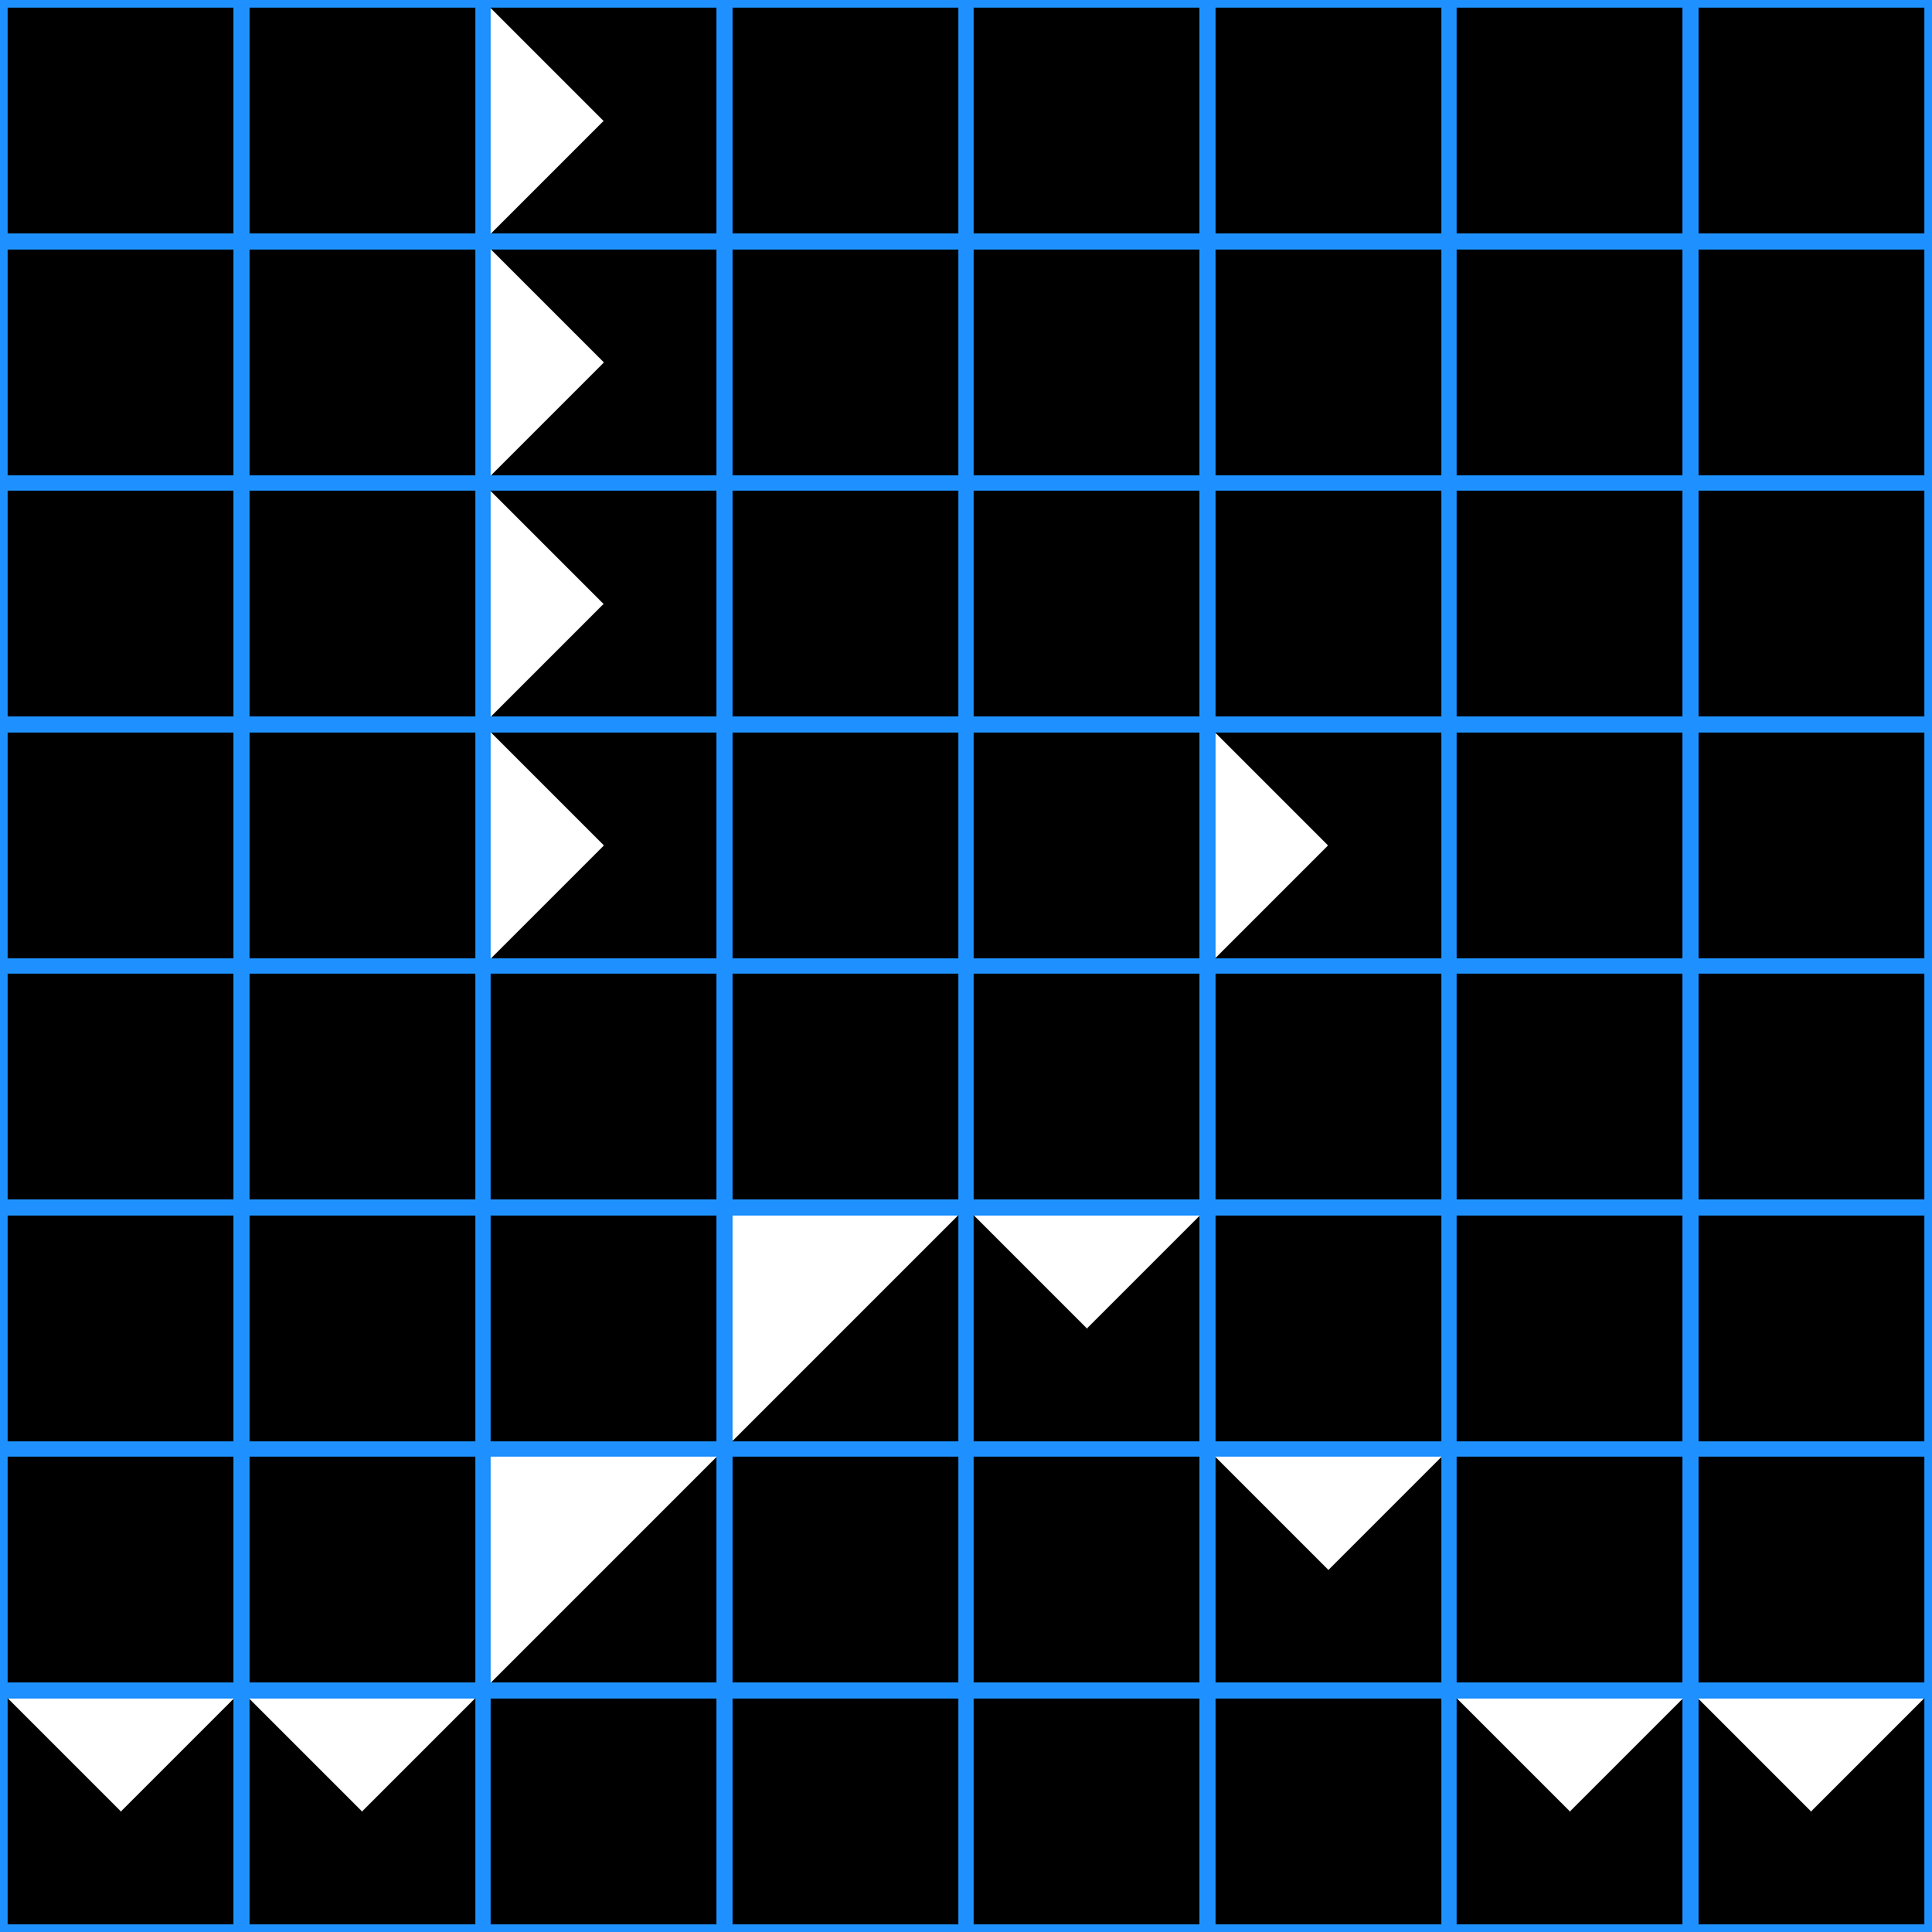
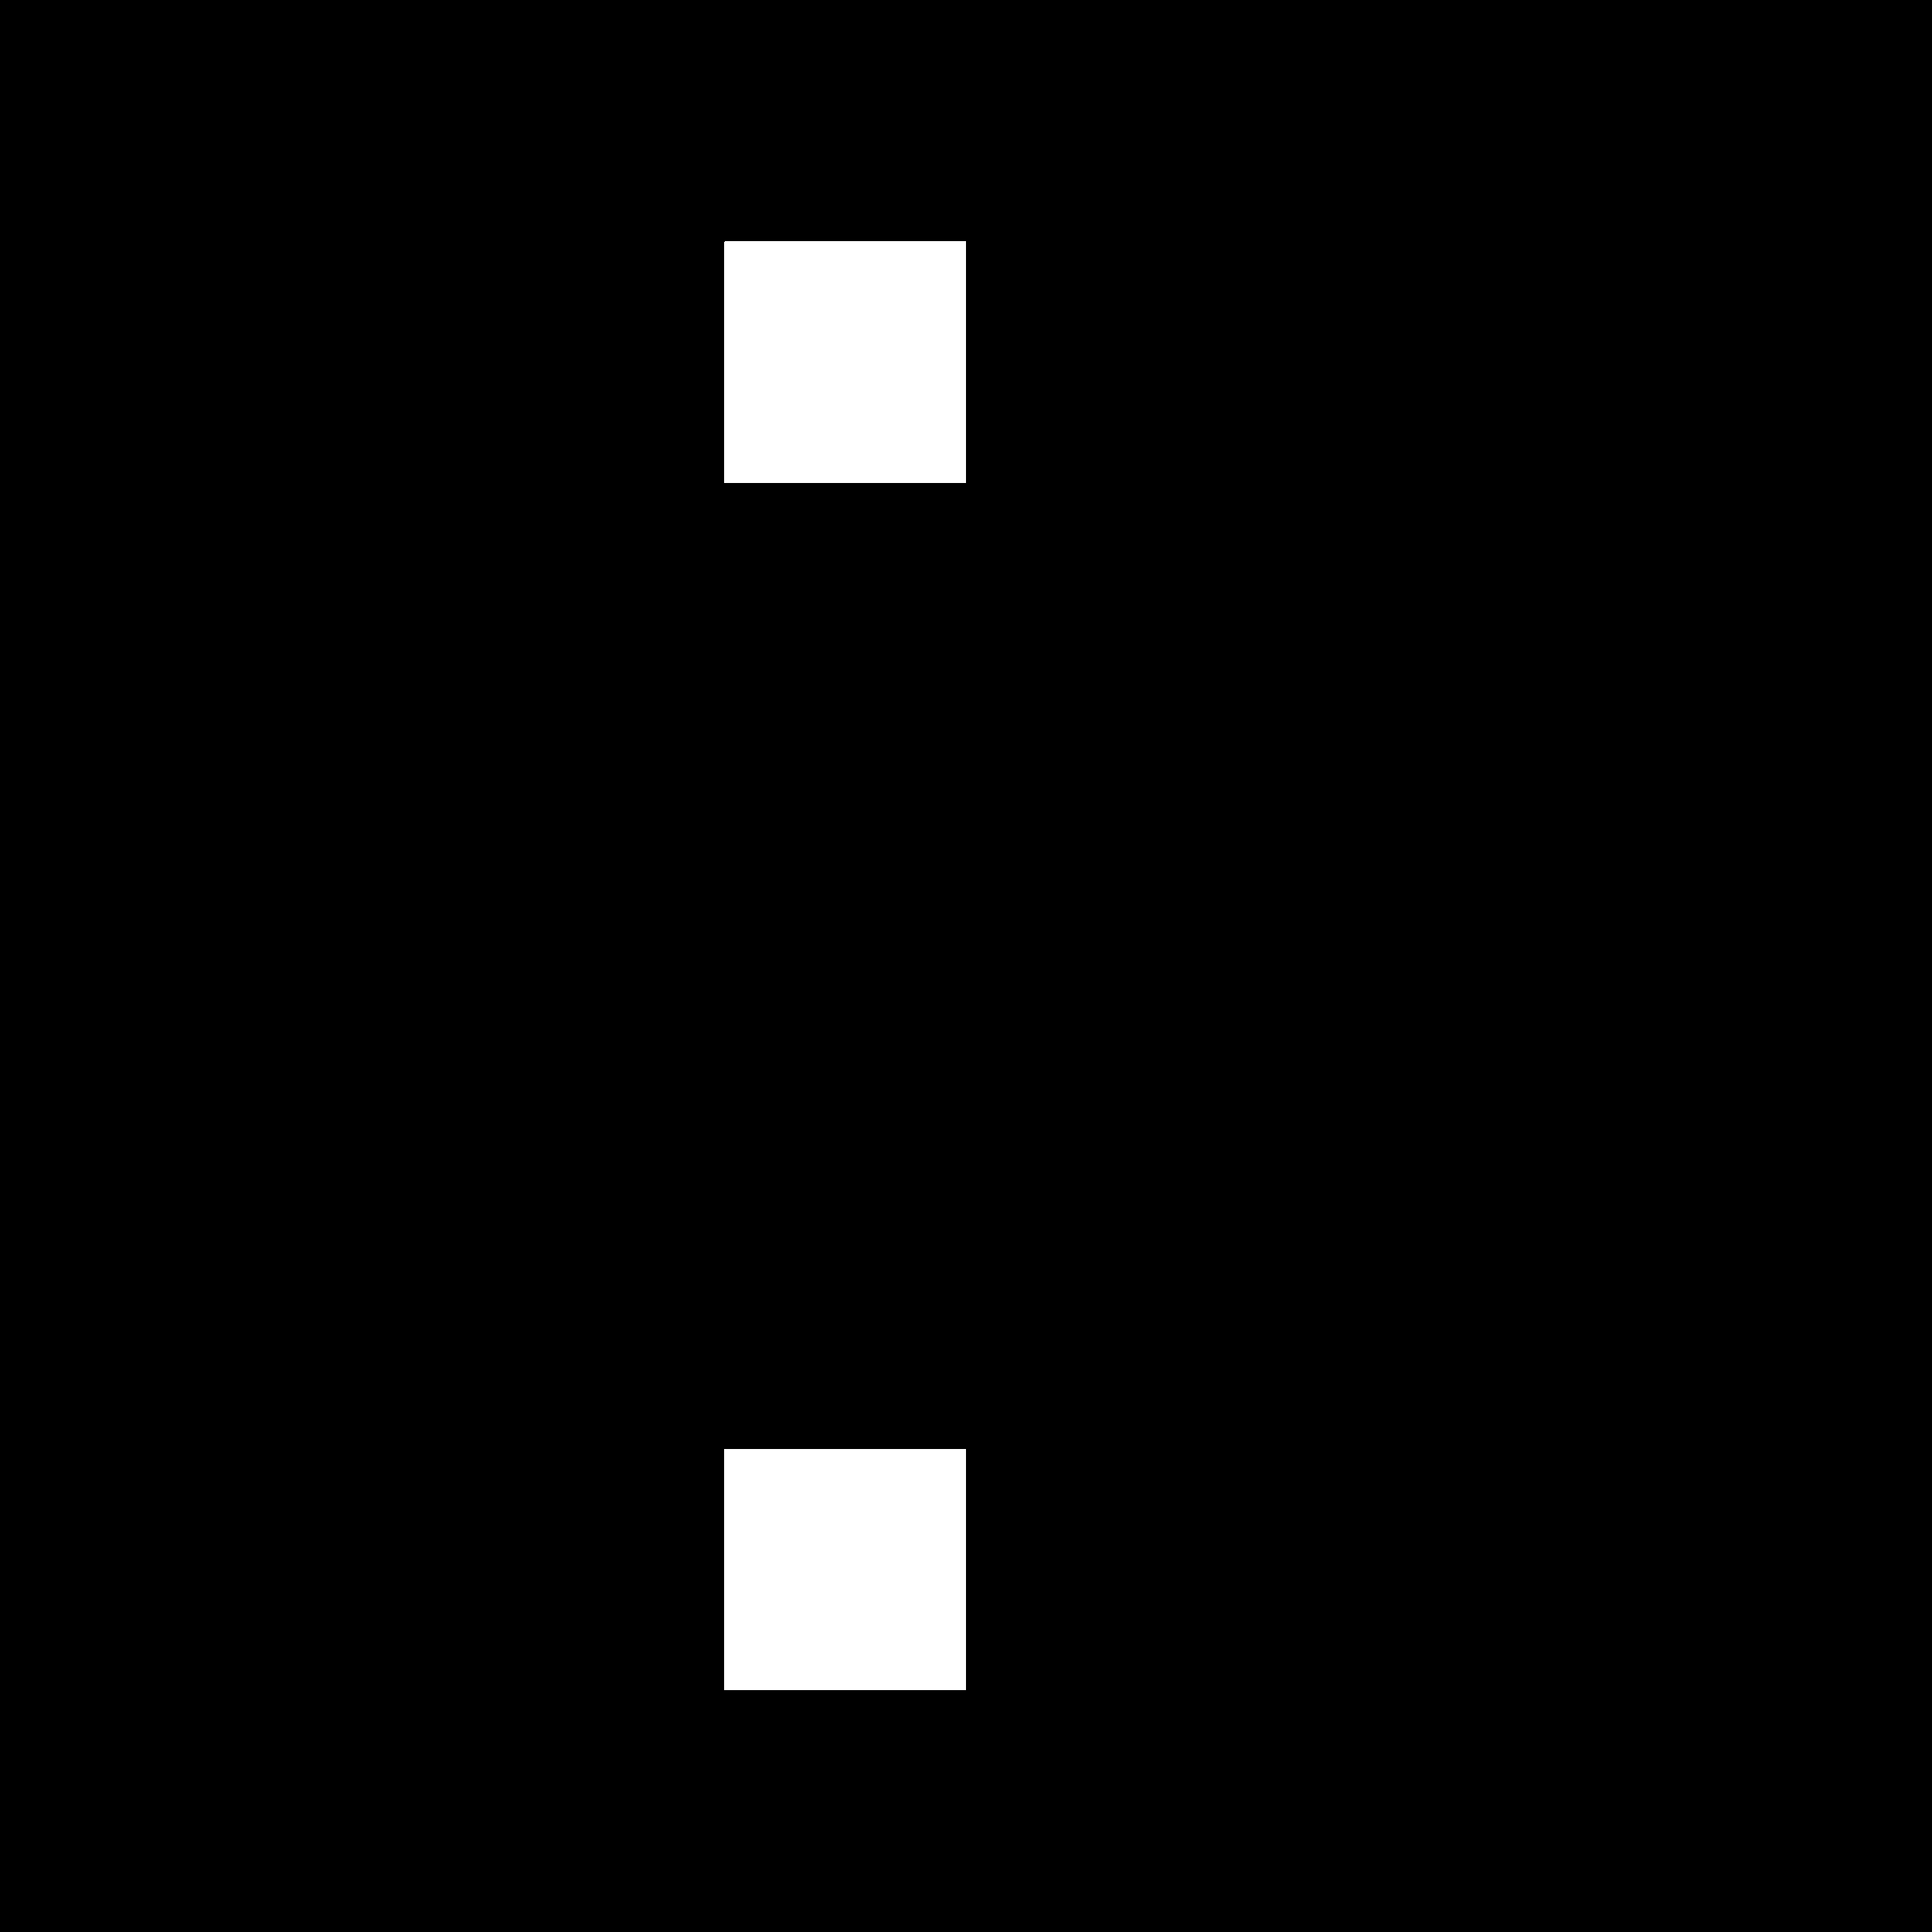
<svg xmlns="http://www.w3.org/2000/svg" width="240" height="240" viewBox="0 0 240 240">
  <rect x="0" y="0" width="240" height="240" fill="#fff" />
  <g fill="#000" shape-rendering="crispEdges">
    <polygon id="r0c0-top" points="0,0 30,0 15,15" />
    <polygon id="r0c0-right" points="30,0 30,30 15,15" />
    <polygon id="r0c0-bottom" points="30,30 0,30 15,15" />
    <polygon id="r0c0-left" points="0,30 0,0 15,15" />
    <polygon id="r0c1-top" points="30,0 60,0 45,15" />
    <polygon id="r0c1-right" points="60,0 60,30 45,15" />
    <polygon id="r0c1-bottom" points="60,30 30,30 45,15" />
    <polygon id="r0c1-left" points="30,30 30,0 45,15" />
    <polygon id="r0c2-top" points="60,0 90,0 75,15" />
    <polygon id="r0c2-right" points="90,0 90,30 75,15" />
    <polygon id="r0c2-bottom" points="90,30 60,30 75,15" />
+     <polygon id="r0c2-left" points="60,30 60,0 75,15" />
    <polygon id="r0c3-top" points="90,0 120,0 105,15" />
    <polygon id="r0c3-right" points="120,0 120,30 105,15" />
    <polygon id="r0c3-bottom" points="120,30 90,30 105,15" />
    <polygon id="r0c3-left" points="90,30 90,0 105,15" />
    <polygon id="r0c4-top" points="120,0 150,0 135,15" />
    <polygon id="r0c4-right" points="150,0 150,30 135,15" />
    <polygon id="r0c4-bottom" points="150,30 120,30 135,15" />
    <polygon id="r0c4-left" points="120,30 120,0 135,15" />
    <polygon id="r0c5-top" points="150,0 180,0 165,15" />
    <polygon id="r0c5-right" points="180,0 180,30 165,15" />
    <polygon id="r0c5-bottom" points="180,30 150,30 165,15" />
    <polygon id="r0c5-left" points="150,30 150,0 165,15" />
    <polygon id="r0c6-top" points="180,0 210,0 195,15" />
    <polygon id="r0c6-right" points="210,0 210,30 195,15" />
    <polygon id="r0c6-bottom" points="210,30 180,30 195,15" />
    <polygon id="r0c6-left" points="180,30 180,0 195,15" />
    <polygon id="r0c7-top" points="210,0 240,0 225,15" />
    <polygon id="r0c7-right" points="240,0 240,30 225,15" />
    <polygon id="r0c7-bottom" points="240,30 210,30 225,15" />
    <polygon id="r0c7-left" points="210,30 210,0 225,15" />
    <polygon id="r1c0-top" points="0,30 30,30 15,45" />
    <polygon id="r1c0-right" points="30,30 30,60 15,45" />
    <polygon id="r1c0-bottom" points="30,60 0,60 15,45" />
    <polygon id="r1c0-left" points="0,60 0,30 15,45" />
    <polygon id="r1c1-top" points="30,30 60,30 45,45" />
    <polygon id="r1c1-right" points="60,30 60,60 45,45" />
    <polygon id="r1c1-bottom" points="60,60 30,60 45,45" />
    <polygon id="r1c1-left" points="30,60 30,30 45,45" />
    <polygon id="r1c2-top" points="60,30 90,30 75,45" />
    <polygon id="r1c2-right" points="90,30 90,60 75,45" />
    <polygon id="r1c2-bottom" points="90,60 60,60 75,45" />
-     <polygon id="r1c3-top" points="90,30 120,30 105,45" />
-     <polygon id="r1c3-right" points="120,30 120,60 105,45" />
-     <polygon id="r1c3-bottom" points="120,60 90,60 105,45" />
-     <polygon id="r1c3-left" points="90,60 90,30 105,45" />
+     <polygon id="r1c2-left" points="60,60 60,30 75,45" />
    <polygon id="r1c4-top" points="120,30 150,30 135,45" />
    <polygon id="r1c4-right" points="150,30 150,60 135,45" />
    <polygon id="r1c4-bottom" points="150,60 120,60 135,45" />
    <polygon id="r1c4-left" points="120,60 120,30 135,45" />
    <polygon id="r1c5-top" points="150,30 180,30 165,45" />
    <polygon id="r1c5-right" points="180,30 180,60 165,45" />
    <polygon id="r1c5-bottom" points="180,60 150,60 165,45" />
    <polygon id="r1c5-left" points="150,60 150,30 165,45" />
    <polygon id="r1c6-top" points="180,30 210,30 195,45" />
    <polygon id="r1c6-right" points="210,30 210,60 195,45" />
    <polygon id="r1c6-bottom" points="210,60 180,60 195,45" />
    <polygon id="r1c6-left" points="180,60 180,30 195,45" />
    <polygon id="r1c7-top" points="210,30 240,30 225,45" />
    <polygon id="r1c7-right" points="240,30 240,60 225,45" />
    <polygon id="r1c7-bottom" points="240,60 210,60 225,45" />
    <polygon id="r1c7-left" points="210,60 210,30 225,45" />
    <polygon id="r2c0-top" points="0,60 30,60 15,75" />
    <polygon id="r2c0-right" points="30,60 30,90 15,75" />
    <polygon id="r2c0-bottom" points="30,90 0,90 15,75" />
    <polygon id="r2c0-left" points="0,90 0,60 15,75" />
    <polygon id="r2c1-top" points="30,60 60,60 45,75" />
    <polygon id="r2c1-right" points="60,60 60,90 45,75" />
    <polygon id="r2c1-bottom" points="60,90 30,90 45,75" />
    <polygon id="r2c1-left" points="30,90 30,60 45,75" />
    <polygon id="r2c2-top" points="60,60 90,60 75,75" />
    <polygon id="r2c2-right" points="90,60 90,90 75,75" />
    <polygon id="r2c2-bottom" points="90,90 60,90 75,75" />
+     <polygon id="r2c2-left" points="60,90 60,60 75,75" />
    <polygon id="r2c3-top" points="90,60 120,60 105,75" />
    <polygon id="r2c3-right" points="120,60 120,90 105,75" />
    <polygon id="r2c3-bottom" points="120,90 90,90 105,75" />
    <polygon id="r2c3-left" points="90,90 90,60 105,75" />
    <polygon id="r2c4-top" points="120,60 150,60 135,75" />
    <polygon id="r2c4-right" points="150,60 150,90 135,75" />
    <polygon id="r2c4-bottom" points="150,90 120,90 135,75" />
    <polygon id="r2c4-left" points="120,90 120,60 135,75" />
    <polygon id="r2c5-top" points="150,60 180,60 165,75" />
    <polygon id="r2c5-right" points="180,60 180,90 165,75" />
    <polygon id="r2c5-bottom" points="180,90 150,90 165,75" />
    <polygon id="r2c5-left" points="150,90 150,60 165,75" />
    <polygon id="r2c6-top" points="180,60 210,60 195,75" />
    <polygon id="r2c6-right" points="210,60 210,90 195,75" />
    <polygon id="r2c6-bottom" points="210,90 180,90 195,75" />
    <polygon id="r2c6-left" points="180,90 180,60 195,75" />
    <polygon id="r2c7-top" points="210,60 240,60 225,75" />
    <polygon id="r2c7-right" points="240,60 240,90 225,75" />
    <polygon id="r2c7-bottom" points="240,90 210,90 225,75" />
    <polygon id="r2c7-left" points="210,90 210,60 225,75" />
    <polygon id="r3c0-top" points="0,90 30,90 15,105" />
    <polygon id="r3c0-right" points="30,90 30,120 15,105" />
    <polygon id="r3c0-bottom" points="30,120 0,120 15,105" />
    <polygon id="r3c0-left" points="0,120 0,90 15,105" />
    <polygon id="r3c1-top" points="30,90 60,90 45,105" />
    <polygon id="r3c1-right" points="60,90 60,120 45,105" />
    <polygon id="r3c1-bottom" points="60,120 30,120 45,105" />
    <polygon id="r3c1-left" points="30,120 30,90 45,105" />
    <polygon id="r3c2-top" points="60,90 90,90 75,105" />
    <polygon id="r3c2-right" points="90,90 90,120 75,105" />
    <polygon id="r3c2-bottom" points="90,120 60,120 75,105" />
+     <polygon id="r3c2-left" points="60,120 60,90 75,105" />
    <polygon id="r3c3-top" points="90,90 120,90 105,105" />
    <polygon id="r3c3-right" points="120,90 120,120 105,105" />
    <polygon id="r3c3-bottom" points="120,120 90,120 105,105" />
    <polygon id="r3c3-left" points="90,120 90,90 105,105" />
    <polygon id="r3c4-top" points="120,90 150,90 135,105" />
    <polygon id="r3c4-right" points="150,90 150,120 135,105" />
    <polygon id="r3c4-bottom" points="150,120 120,120 135,105" />
    <polygon id="r3c4-left" points="120,120 120,90 135,105" />
    <polygon id="r3c5-top" points="150,90 180,90 165,105" />
    <polygon id="r3c5-right" points="180,90 180,120 165,105" />
    <polygon id="r3c5-bottom" points="180,120 150,120 165,105" />
+     <polygon id="r3c5-left" points="150,120 150,90 165,105" />
    <polygon id="r3c6-top" points="180,90 210,90 195,105" />
    <polygon id="r3c6-right" points="210,90 210,120 195,105" />
    <polygon id="r3c6-bottom" points="210,120 180,120 195,105" />
    <polygon id="r3c6-left" points="180,120 180,90 195,105" />
    <polygon id="r3c7-top" points="210,90 240,90 225,105" />
    <polygon id="r3c7-right" points="240,90 240,120 225,105" />
    <polygon id="r3c7-bottom" points="240,120 210,120 225,105" />
    <polygon id="r3c7-left" points="210,120 210,90 225,105" />
    <polygon id="r4c0-top" points="0,120 30,120 15,135" />
    <polygon id="r4c0-right" points="30,120 30,150 15,135" />
    <polygon id="r4c0-bottom" points="30,150 0,150 15,135" />
    <polygon id="r4c0-left" points="0,150 0,120 15,135" />
    <polygon id="r4c1-top" points="30,120 60,120 45,135" />
    <polygon id="r4c1-right" points="60,120 60,150 45,135" />
    <polygon id="r4c1-bottom" points="60,150 30,150 45,135" />
    <polygon id="r4c1-left" points="30,150 30,120 45,135" />
    <polygon id="r4c2-top" points="60,120 90,120 75,135" />
    <polygon id="r4c2-right" points="90,120 90,150 75,135" />
    <polygon id="r4c2-bottom" points="90,150 60,150 75,135" />
    <polygon id="r4c2-left" points="60,150 60,120 75,135" />
    <polygon id="r4c3-top" points="90,120 120,120 105,135" />
    <polygon id="r4c3-right" points="120,120 120,150 105,135" />
    <polygon id="r4c3-bottom" points="120,150 90,150 105,135" />
    <polygon id="r4c3-left" points="90,150 90,120 105,135" />
    <polygon id="r4c4-top" points="120,120 150,120 135,135" />
    <polygon id="r4c4-right" points="150,120 150,150 135,135" />
    <polygon id="r4c4-bottom" points="150,150 120,150 135,135" />
    <polygon id="r4c4-left" points="120,150 120,120 135,135" />
    <polygon id="r4c5-top" points="150,120 180,120 165,135" />
    <polygon id="r4c5-right" points="180,120 180,150 165,135" />
    <polygon id="r4c5-bottom" points="180,150 150,150 165,135" />
    <polygon id="r4c5-left" points="150,150 150,120 165,135" />
    <polygon id="r4c6-top" points="180,120 210,120 195,135" />
    <polygon id="r4c6-right" points="210,120 210,150 195,135" />
    <polygon id="r4c6-bottom" points="210,150 180,150 195,135" />
    <polygon id="r4c6-left" points="180,150 180,120 195,135" />
    <polygon id="r4c7-top" points="210,120 240,120 225,135" />
    <polygon id="r4c7-right" points="240,120 240,150 225,135" />
    <polygon id="r4c7-bottom" points="240,150 210,150 225,135" />
    <polygon id="r4c7-left" points="210,150 210,120 225,135" />
    <polygon id="r5c0-top" points="0,150 30,150 15,165" />
    <polygon id="r5c0-right" points="30,150 30,180 15,165" />
    <polygon id="r5c0-bottom" points="30,180 0,180 15,165" />
    <polygon id="r5c0-left" points="0,180 0,150 15,165" />
    <polygon id="r5c1-top" points="30,150 60,150 45,165" />
    <polygon id="r5c1-right" points="60,150 60,180 45,165" />
    <polygon id="r5c1-bottom" points="60,180 30,180 45,165" />
    <polygon id="r5c1-left" points="30,180 30,150 45,165" />
    <polygon id="r5c2-top" points="60,150 90,150 75,165" />
    <polygon id="r5c2-right" points="90,150 90,180 75,165" />
    <polygon id="r5c2-bottom" points="90,180 60,180 75,165" />
    <polygon id="r5c2-left" points="60,180 60,150 75,165" />
+     <polygon id="r5c3-top" points="90,150 120,150 105,165" />
    <polygon id="r5c3-right" points="120,150 120,180 105,165" />
    <polygon id="r5c3-bottom" points="120,180 90,180 105,165" />
+     <polygon id="r5c3-left" points="90,180 90,150 105,165" />
+     <polygon id="r5c4-top" points="120,150 150,150 135,165" />
    <polygon id="r5c4-right" points="150,150 150,180 135,165" />
    <polygon id="r5c4-bottom" points="150,180 120,180 135,165" />
    <polygon id="r5c4-left" points="120,180 120,150 135,165" />
    <polygon id="r5c5-top" points="150,150 180,150 165,165" />
    <polygon id="r5c5-right" points="180,150 180,180 165,165" />
    <polygon id="r5c5-bottom" points="180,180 150,180 165,165" />
    <polygon id="r5c5-left" points="150,180 150,150 165,165" />
    <polygon id="r5c6-top" points="180,150 210,150 195,165" />
    <polygon id="r5c6-right" points="210,150 210,180 195,165" />
    <polygon id="r5c6-bottom" points="210,180 180,180 195,165" />
    <polygon id="r5c6-left" points="180,180 180,150 195,165" />
    <polygon id="r5c7-top" points="210,150 240,150 225,165" />
    <polygon id="r5c7-right" points="240,150 240,180 225,165" />
    <polygon id="r5c7-bottom" points="240,180 210,180 225,165" />
    <polygon id="r5c7-left" points="210,180 210,150 225,165" />
    <polygon id="r6c0-top" points="0,180 30,180 15,195" />
    <polygon id="r6c0-right" points="30,180 30,210 15,195" />
    <polygon id="r6c0-bottom" points="30,210 0,210 15,195" />
    <polygon id="r6c0-left" points="0,210 0,180 15,195" />
    <polygon id="r6c1-top" points="30,180 60,180 45,195" />
    <polygon id="r6c1-right" points="60,180 60,210 45,195" />
    <polygon id="r6c1-bottom" points="60,210 30,210 45,195" />
    <polygon id="r6c1-left" points="30,210 30,180 45,195" />
+     <polygon id="r6c2-top" points="60,180 90,180 75,195" />
    <polygon id="r6c2-right" points="90,180 90,210 75,195" />
    <polygon id="r6c2-bottom" points="90,210 60,210 75,195" />
-     <polygon id="r6c3-top" points="90,180 120,180 105,195" />
-     <polygon id="r6c3-right" points="120,180 120,210 105,195" />
-     <polygon id="r6c3-bottom" points="120,210 90,210 105,195" />
-     <polygon id="r6c3-left" points="90,210 90,180 105,195" />
+     <polygon id="r6c2-left" points="60,210 60,180 75,195" />
    <polygon id="r6c4-top" points="120,180 150,180 135,195" />
    <polygon id="r6c4-right" points="150,180 150,210 135,195" />
    <polygon id="r6c4-bottom" points="150,210 120,210 135,195" />
    <polygon id="r6c4-left" points="120,210 120,180 135,195" />
+     <polygon id="r6c5-top" points="150,180 180,180 165,195" />
    <polygon id="r6c5-right" points="180,180 180,210 165,195" />
    <polygon id="r6c5-bottom" points="180,210 150,210 165,195" />
    <polygon id="r6c5-left" points="150,210 150,180 165,195" />
    <polygon id="r6c6-top" points="180,180 210,180 195,195" />
    <polygon id="r6c6-right" points="210,180 210,210 195,195" />
    <polygon id="r6c6-bottom" points="210,210 180,210 195,195" />
    <polygon id="r6c6-left" points="180,210 180,180 195,195" />
    <polygon id="r6c7-top" points="210,180 240,180 225,195" />
    <polygon id="r6c7-right" points="240,180 240,210 225,195" />
    <polygon id="r6c7-bottom" points="240,210 210,210 225,195" />
    <polygon id="r6c7-left" points="210,210 210,180 225,195" />
+     <polygon id="r7c0-top" points="0,210 30,210 15,225" />
    <polygon id="r7c0-right" points="30,210 30,240 15,225" />
    <polygon id="r7c0-bottom" points="30,240 0,240 15,225" />
    <polygon id="r7c0-left" points="0,240 0,210 15,225" />
+     <polygon id="r7c1-top" points="30,210 60,210 45,225" />
    <polygon id="r7c1-right" points="60,210 60,240 45,225" />
    <polygon id="r7c1-bottom" points="60,240 30,240 45,225" />
    <polygon id="r7c1-left" points="30,240 30,210 45,225" />
    <polygon id="r7c2-top" points="60,210 90,210 75,225" />
    <polygon id="r7c2-right" points="90,210 90,240 75,225" />
    <polygon id="r7c2-bottom" points="90,240 60,240 75,225" />
    <polygon id="r7c2-left" points="60,240 60,210 75,225" />
    <polygon id="r7c3-top" points="90,210 120,210 105,225" />
    <polygon id="r7c3-right" points="120,210 120,240 105,225" />
    <polygon id="r7c3-bottom" points="120,240 90,240 105,225" />
    <polygon id="r7c3-left" points="90,240 90,210 105,225" />
    <polygon id="r7c4-top" points="120,210 150,210 135,225" />
    <polygon id="r7c4-right" points="150,210 150,240 135,225" />
    <polygon id="r7c4-bottom" points="150,240 120,240 135,225" />
    <polygon id="r7c4-left" points="120,240 120,210 135,225" />
    <polygon id="r7c5-top" points="150,210 180,210 165,225" />
    <polygon id="r7c5-right" points="180,210 180,240 165,225" />
    <polygon id="r7c5-bottom" points="180,240 150,240 165,225" />
    <polygon id="r7c5-left" points="150,240 150,210 165,225" />
+     <polygon id="r7c6-top" points="180,210 210,210 195,225" />
    <polygon id="r7c6-right" points="210,210 210,240 195,225" />
    <polygon id="r7c6-bottom" points="210,240 180,240 195,225" />
    <polygon id="r7c6-left" points="180,240 180,210 195,225" />
+     <polygon id="r7c7-top" points="210,210 240,210 225,225" />
    <polygon id="r7c7-right" points="240,210 240,240 225,225" />
    <polygon id="r7c7-bottom" points="240,240 210,240 225,225" />
    <polygon id="r7c7-left" points="210,240 210,210 225,225" />
  </g>
-   <g fill="none" stroke="#1e90ff" stroke-width="2" shape-rendering="crispEdges">
-     <line x1="0" y1="0" x2="0" y2="240" />
-     <line x1="30" y1="0" x2="30" y2="240" />
-     <line x1="60" y1="0" x2="60" y2="240" />
-     <line x1="90" y1="0" x2="90" y2="240" />
-     <line x1="120" y1="0" x2="120" y2="240" />
-     <line x1="150" y1="0" x2="150" y2="240" />
-     <line x1="180" y1="0" x2="180" y2="240" />
-     <line x1="210" y1="0" x2="210" y2="240" />
-     <line x1="240" y1="0" x2="240" y2="240" />
-     <line x1="0" y1="0" x2="240" y2="0" />
-     <line x1="0" y1="30" x2="240" y2="30" />
-     <line x1="0" y1="60" x2="240" y2="60" />
-     <line x1="0" y1="90" x2="240" y2="90" />
-     <line x1="0" y1="120" x2="240" y2="120" />
-     <line x1="0" y1="150" x2="240" y2="150" />
-     <line x1="0" y1="180" x2="240" y2="180" />
-     <line x1="0" y1="210" x2="240" y2="210" />
-     <line x1="0" y1="240" x2="240" y2="240" />
-   </g>
</svg>
